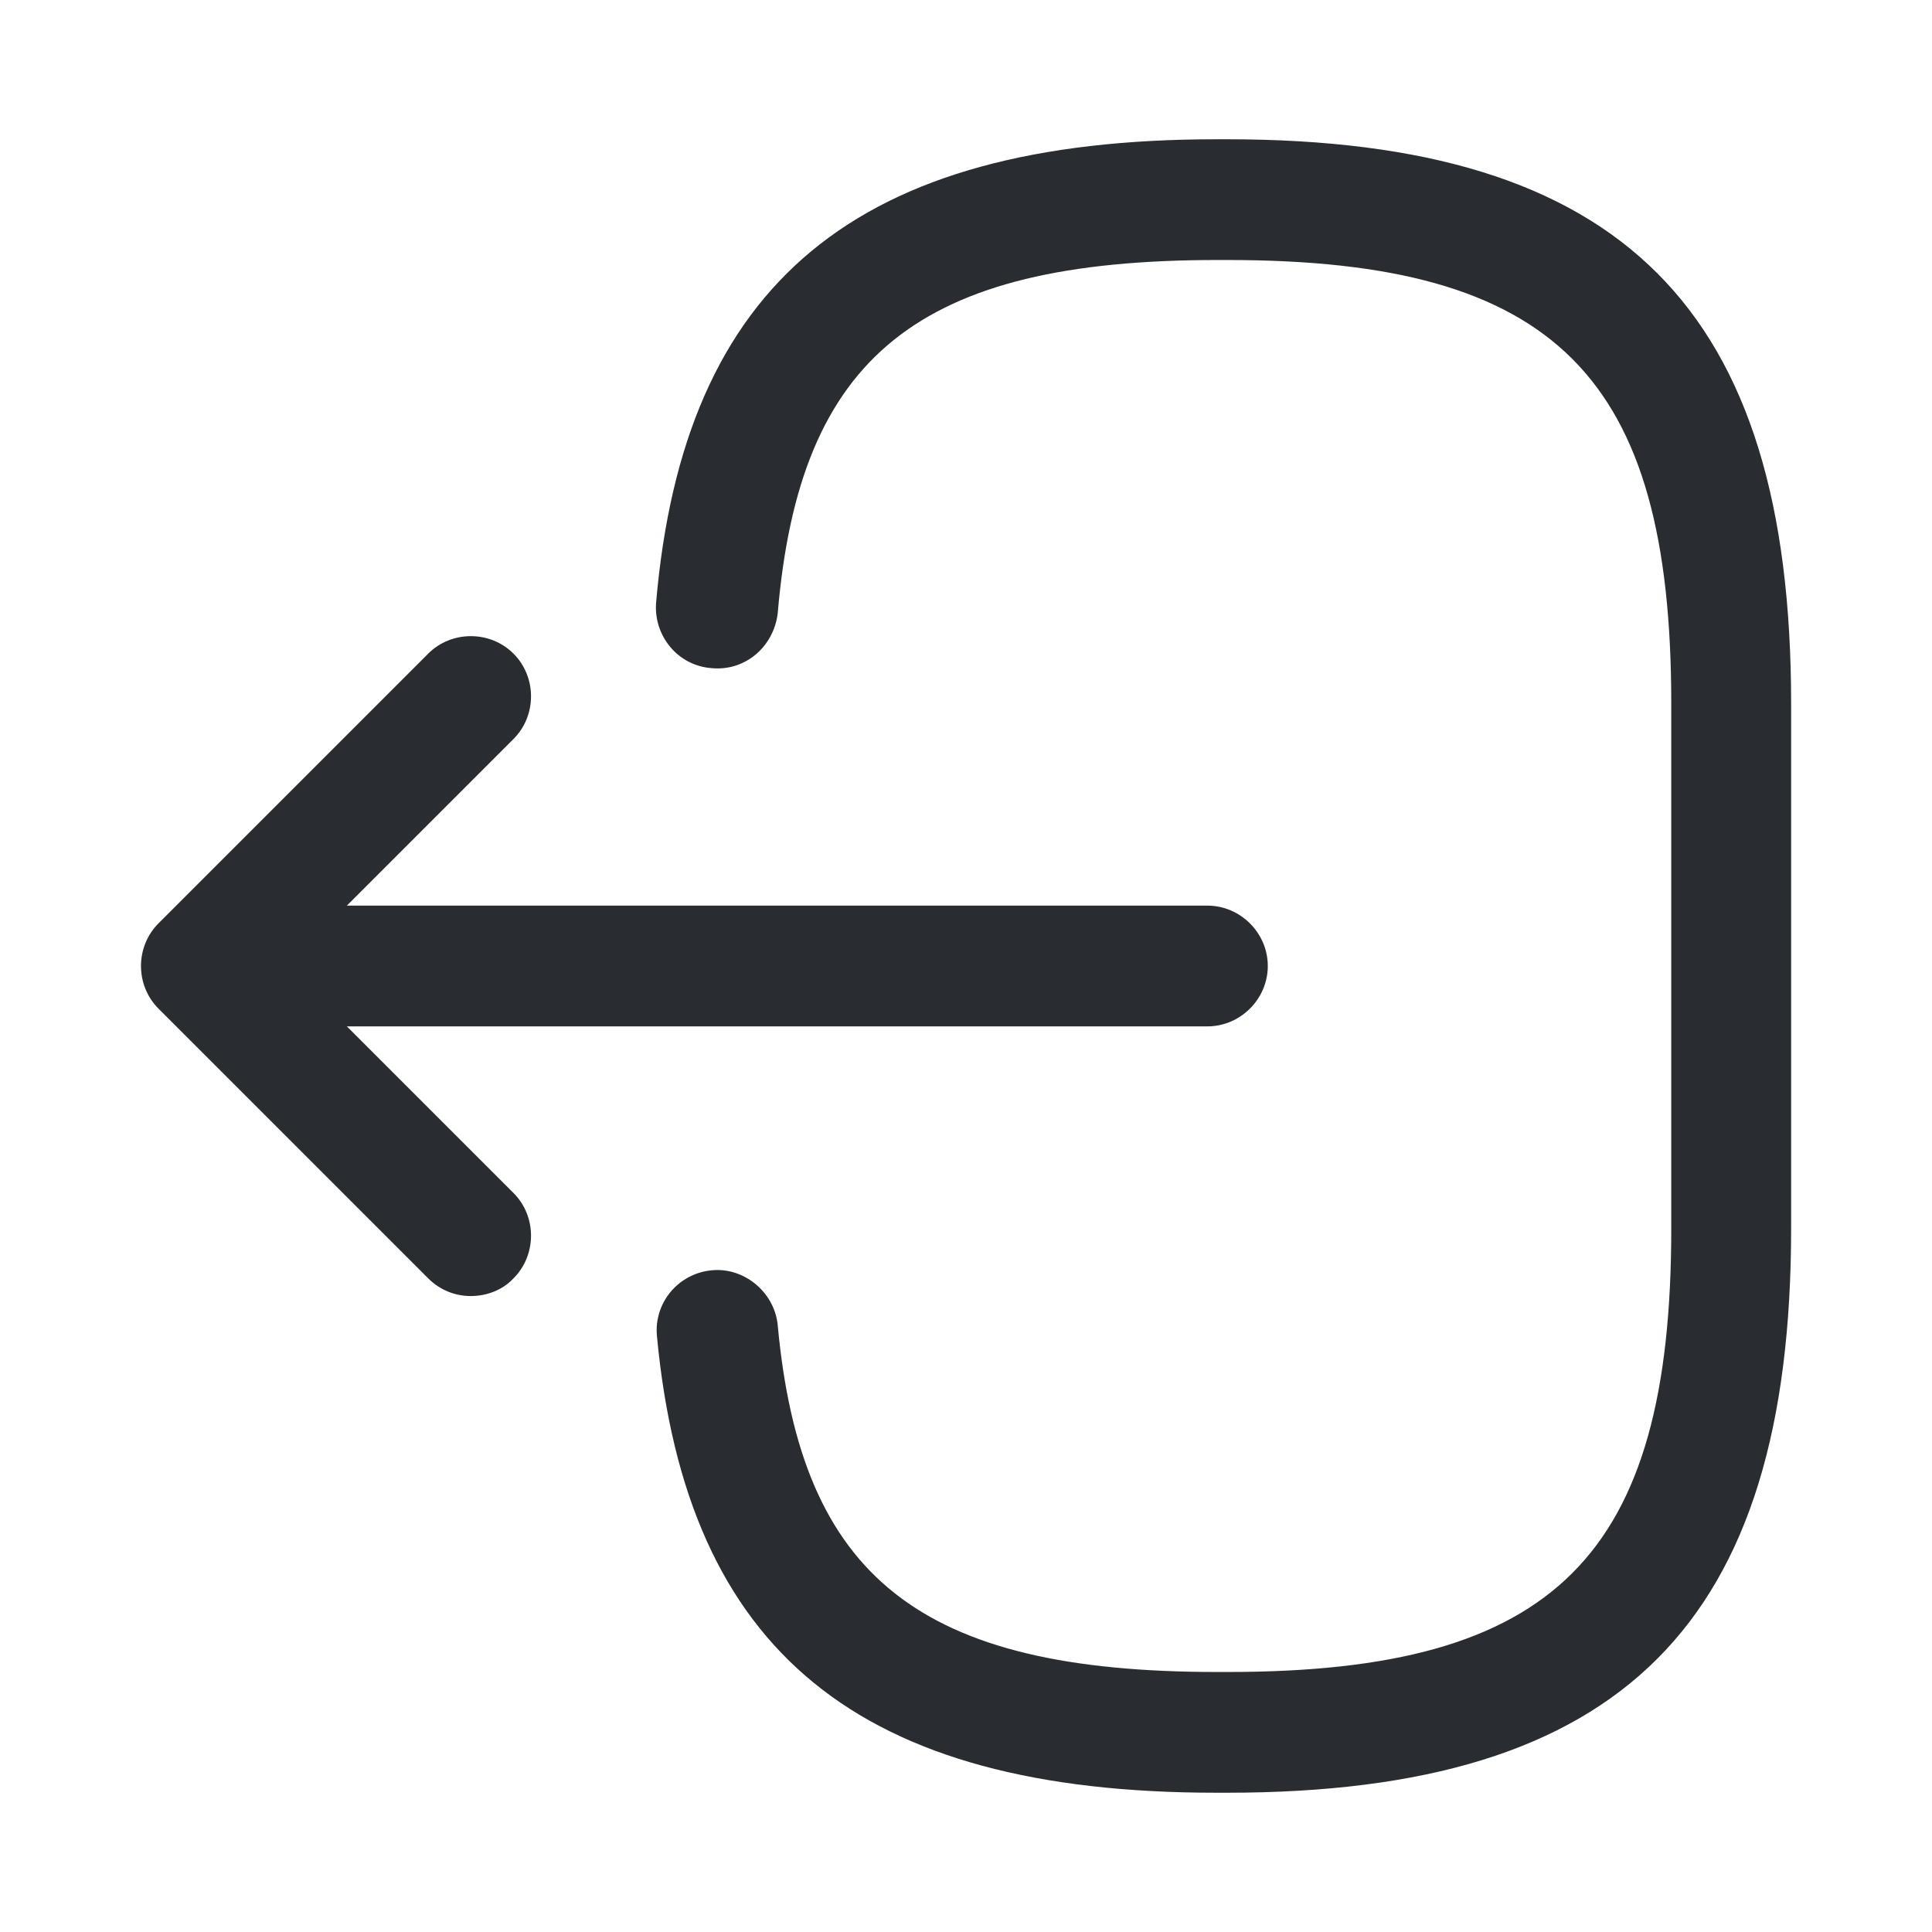
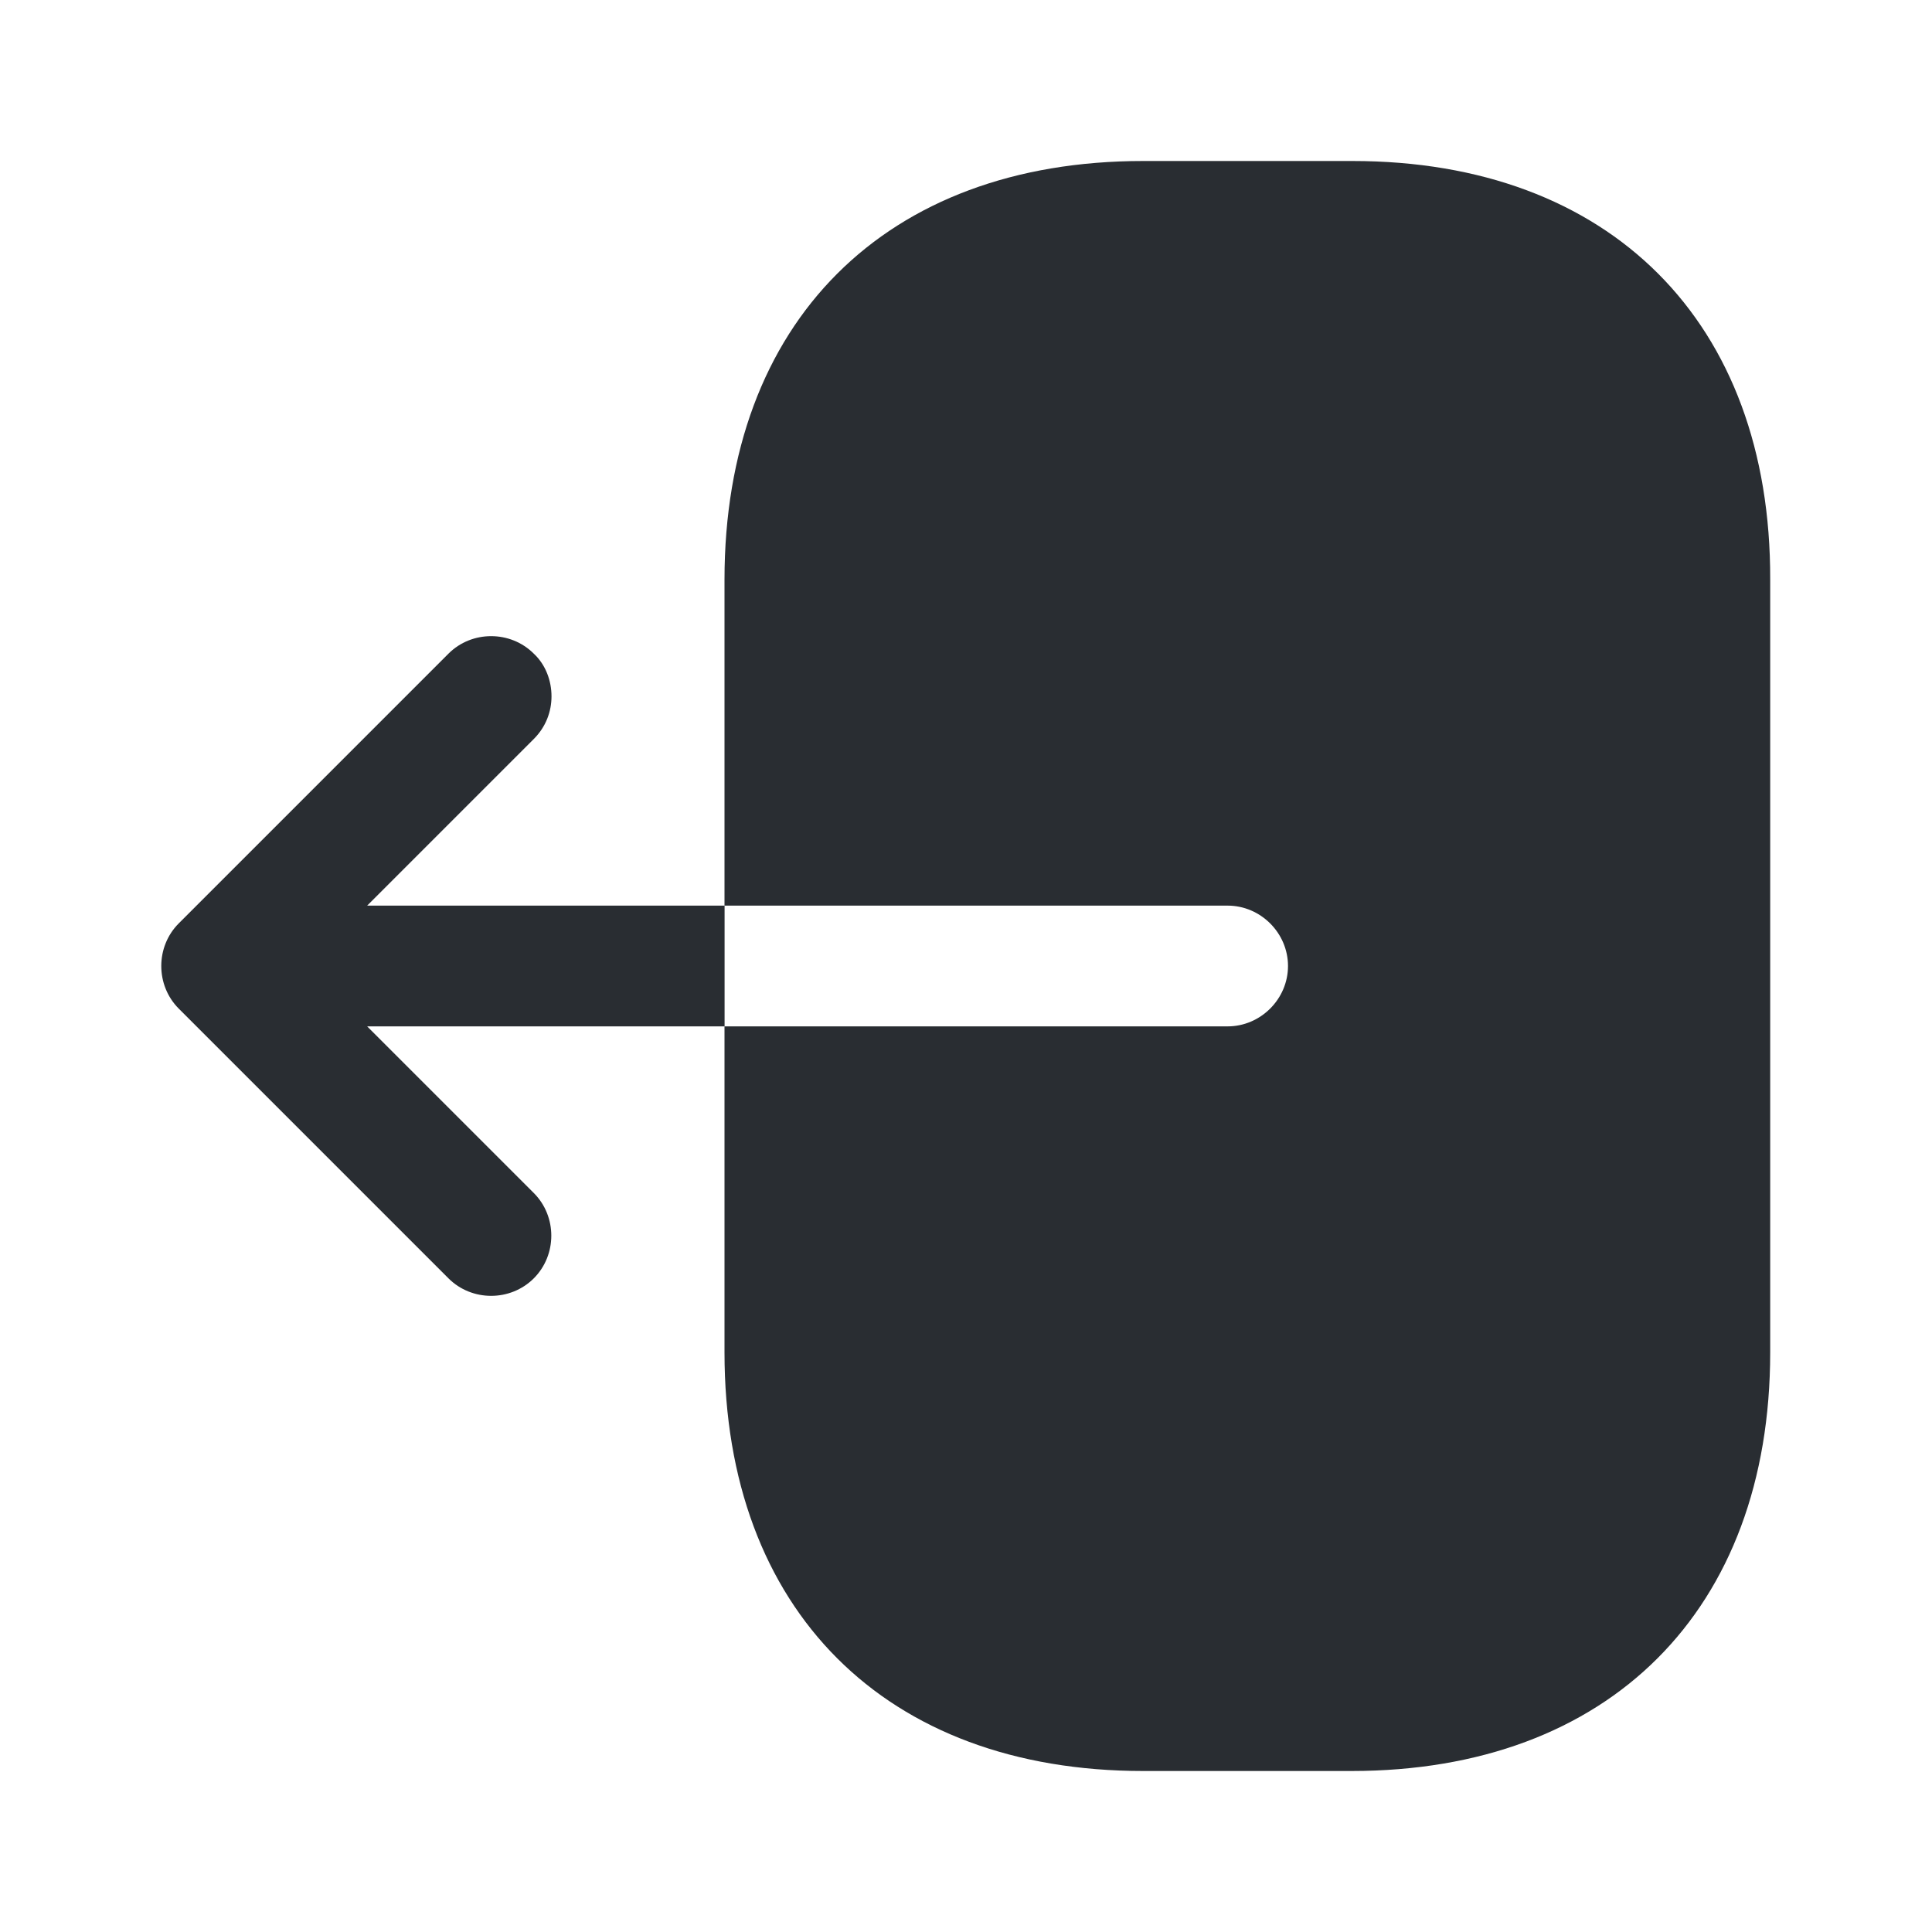
<svg xmlns="http://www.w3.org/2000/svg" width="24" height="24" viewBox="0 0 24 24" fill="none">
-   <path d="M15.241 22.27H15.111C10.671 22.27 8.53 20.52 8.161 16.6C8.12 16.19 8.421 15.82 8.841 15.78C9.241 15.74 9.62 16.05 9.661 16.46C9.95 19.6 11.431 20.77 15.12 20.77H15.251C19.32 20.77 20.761 19.33 20.761 15.26V8.74C20.761 4.67 19.32 3.23 15.251 3.23H15.12C11.411 3.23 9.931 4.42 9.661 7.62C9.611 8.03 9.261 8.34 8.841 8.3C8.421 8.27 8.12 7.9 8.15 7.49C8.491 3.51 10.64 1.73 15.111 1.73H15.241C20.151 1.73 22.25 3.83 22.25 8.74V15.26C22.25 20.17 20.151 22.27 15.241 22.27Z" fill="#292D32" />
-   <path d="M14.999 12.75H3.619C3.209 12.75 2.869 12.41 2.869 12C2.869 11.59 3.209 11.25 3.619 11.25H14.999C15.409 11.25 15.749 11.59 15.749 12C15.749 12.41 15.409 12.75 14.999 12.75Z" fill="#292D32" />
-   <path d="M5.849 16.1C5.659 16.1 5.469 16.03 5.319 15.88L1.969 12.53C1.679 12.24 1.679 11.76 1.969 11.47L5.319 8.12C5.609 7.83 6.089 7.83 6.379 8.12C6.669 8.41 6.669 8.89 6.379 9.18L3.559 12L6.379 14.82C6.669 15.11 6.669 15.59 6.379 15.88C6.239 16.03 6.039 16.1 5.849 16.1Z" fill="#292D32" />
+   <path d="M16.8 2H14.2C11 2 9 4 9 7.2V11.25H15.25C15.66 11.25 16 11.59 16 12C16 12.41 15.66 12.75 15.25 12.75H9V16.8C9 20 11 22 14.2 22H16.79C19.99 22 21.99 20 21.99 16.8V7.2C22 4 20 2 16.8 2Z" fill="#292D32" />
+   <path d="M4.561 11.25L6.631 9.18C6.781 9.03 6.851 8.84 6.851 8.65C6.851 8.46 6.781 8.26 6.631 8.12C6.341 7.83 5.861 7.83 5.571 8.12L2.221 11.47C1.931 11.76 1.931 12.24 2.221 12.53L5.571 15.88C5.861 16.17 6.341 16.17 6.631 15.88C6.921 15.59 6.921 15.11 6.631 14.82L4.561 12.75H9.001V11.25H4.561Z" fill="#292D32" />
</svg>
